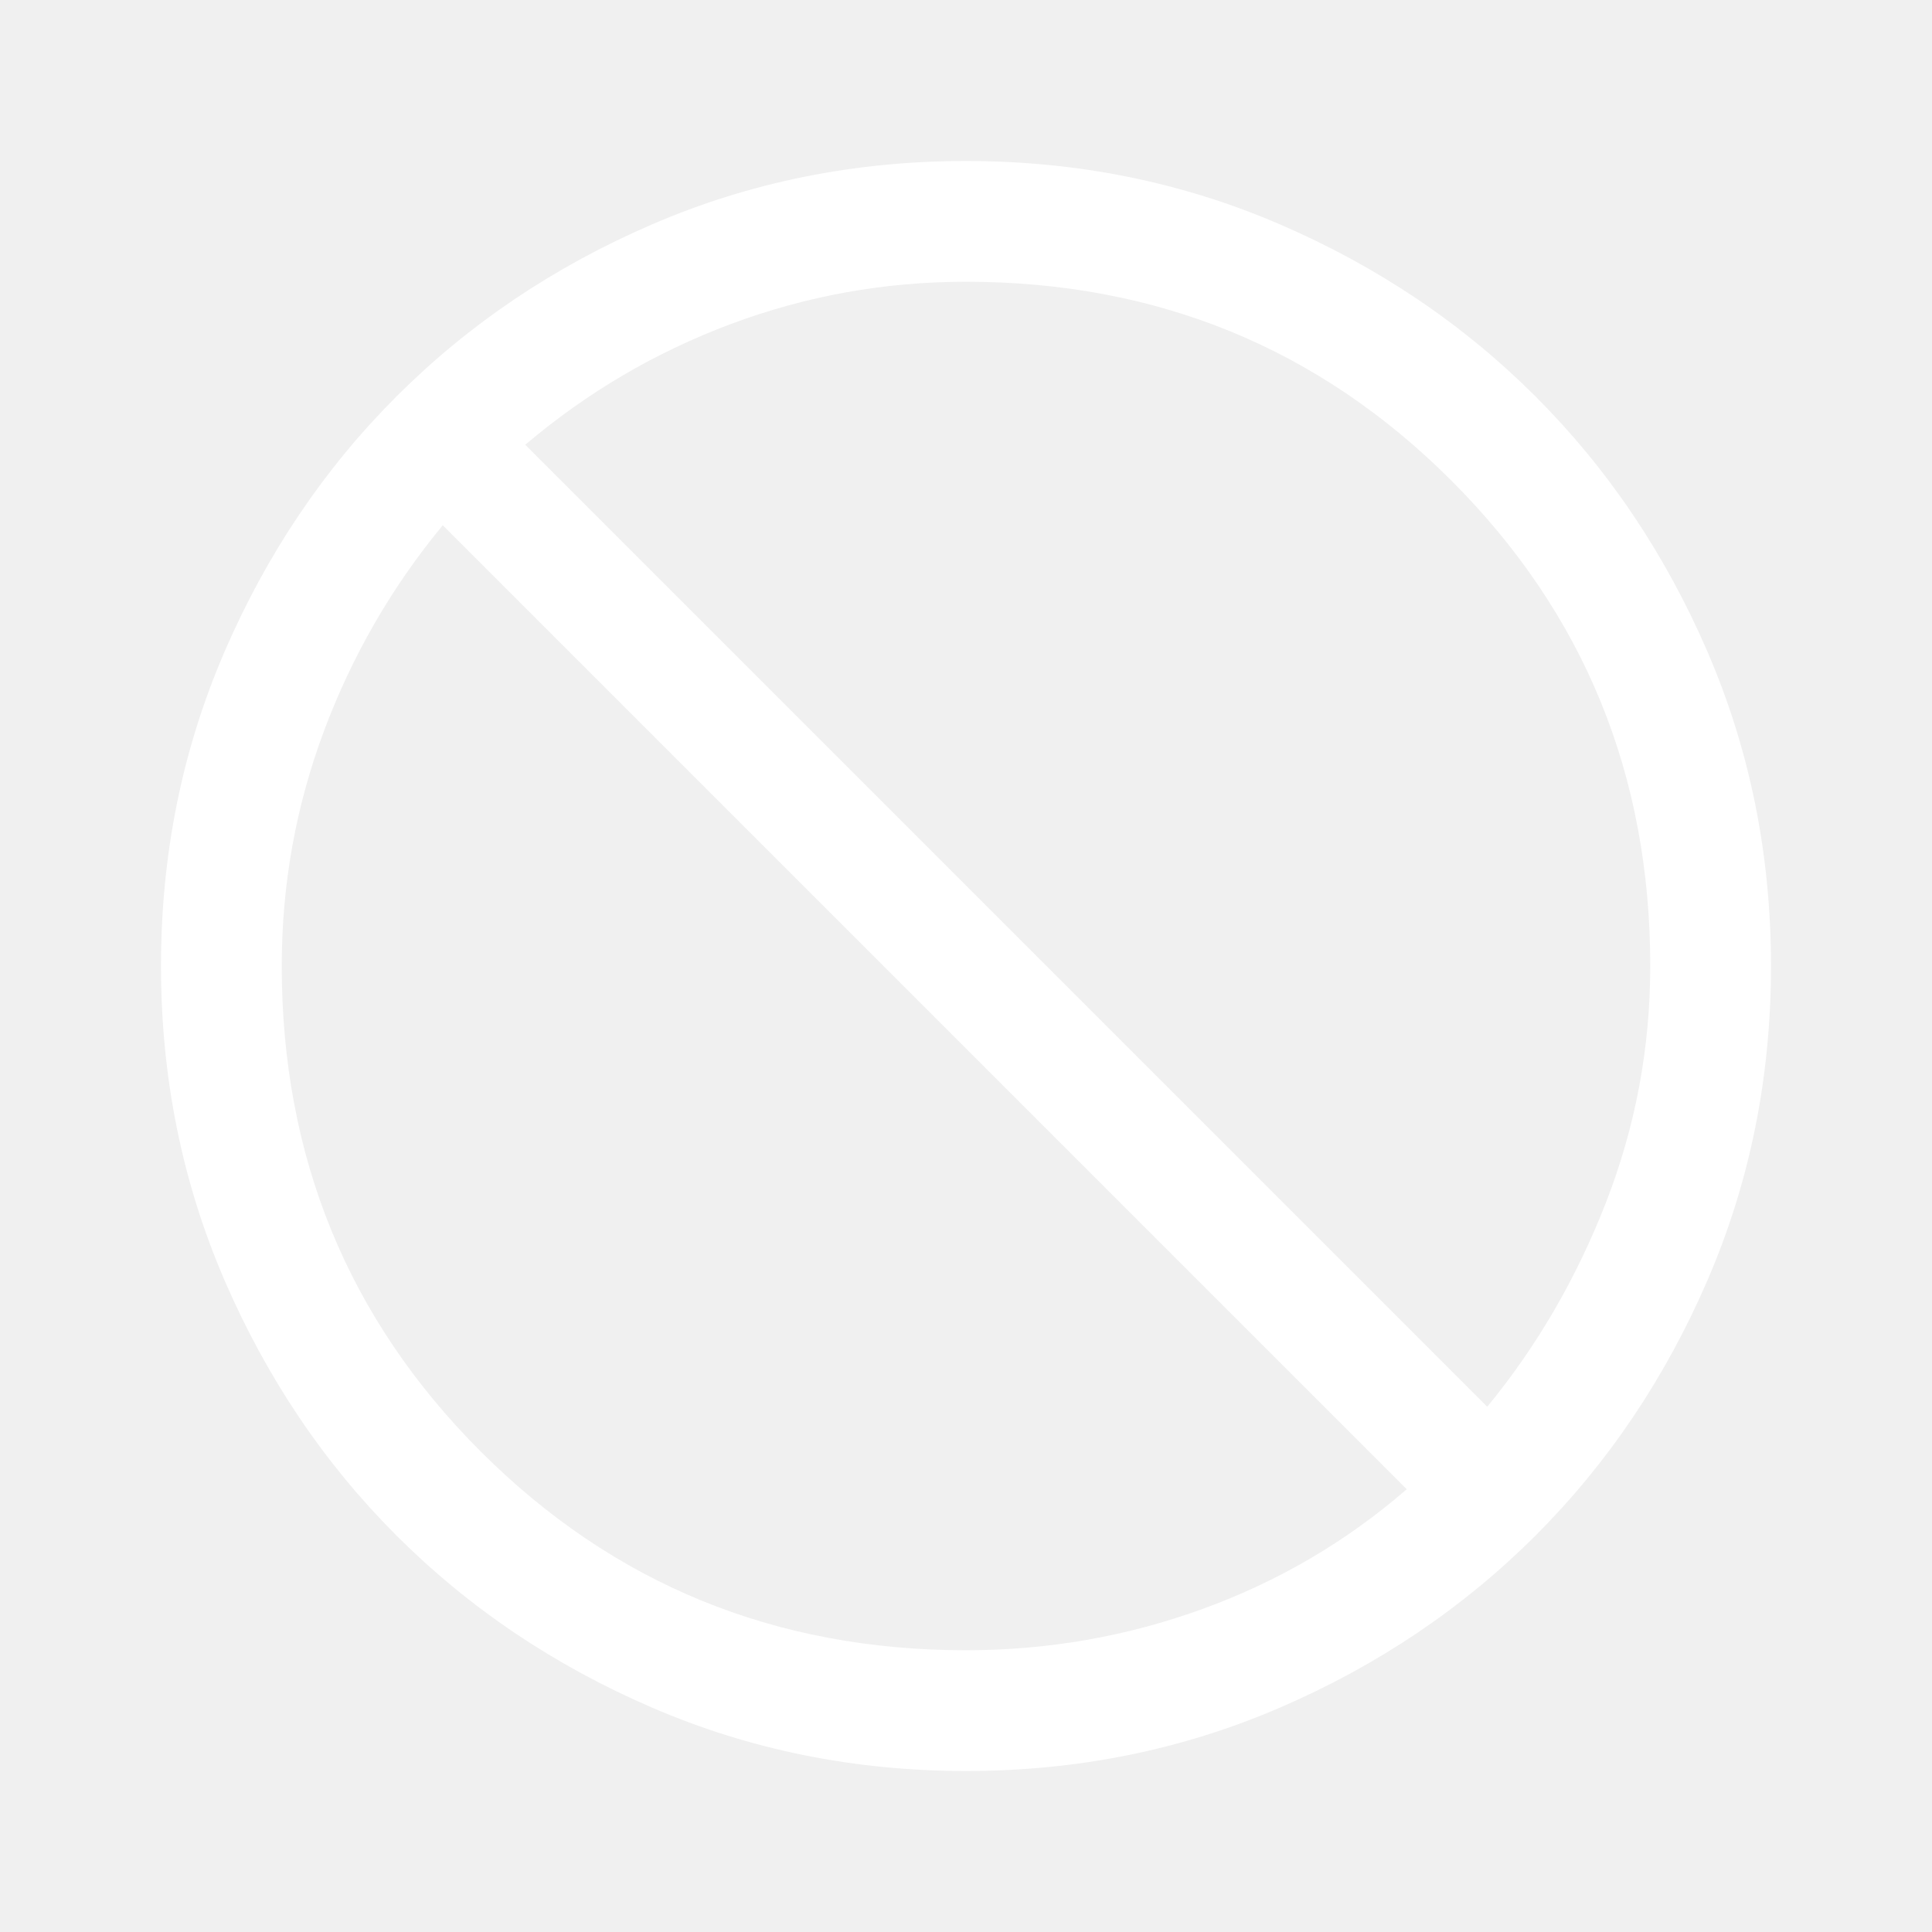
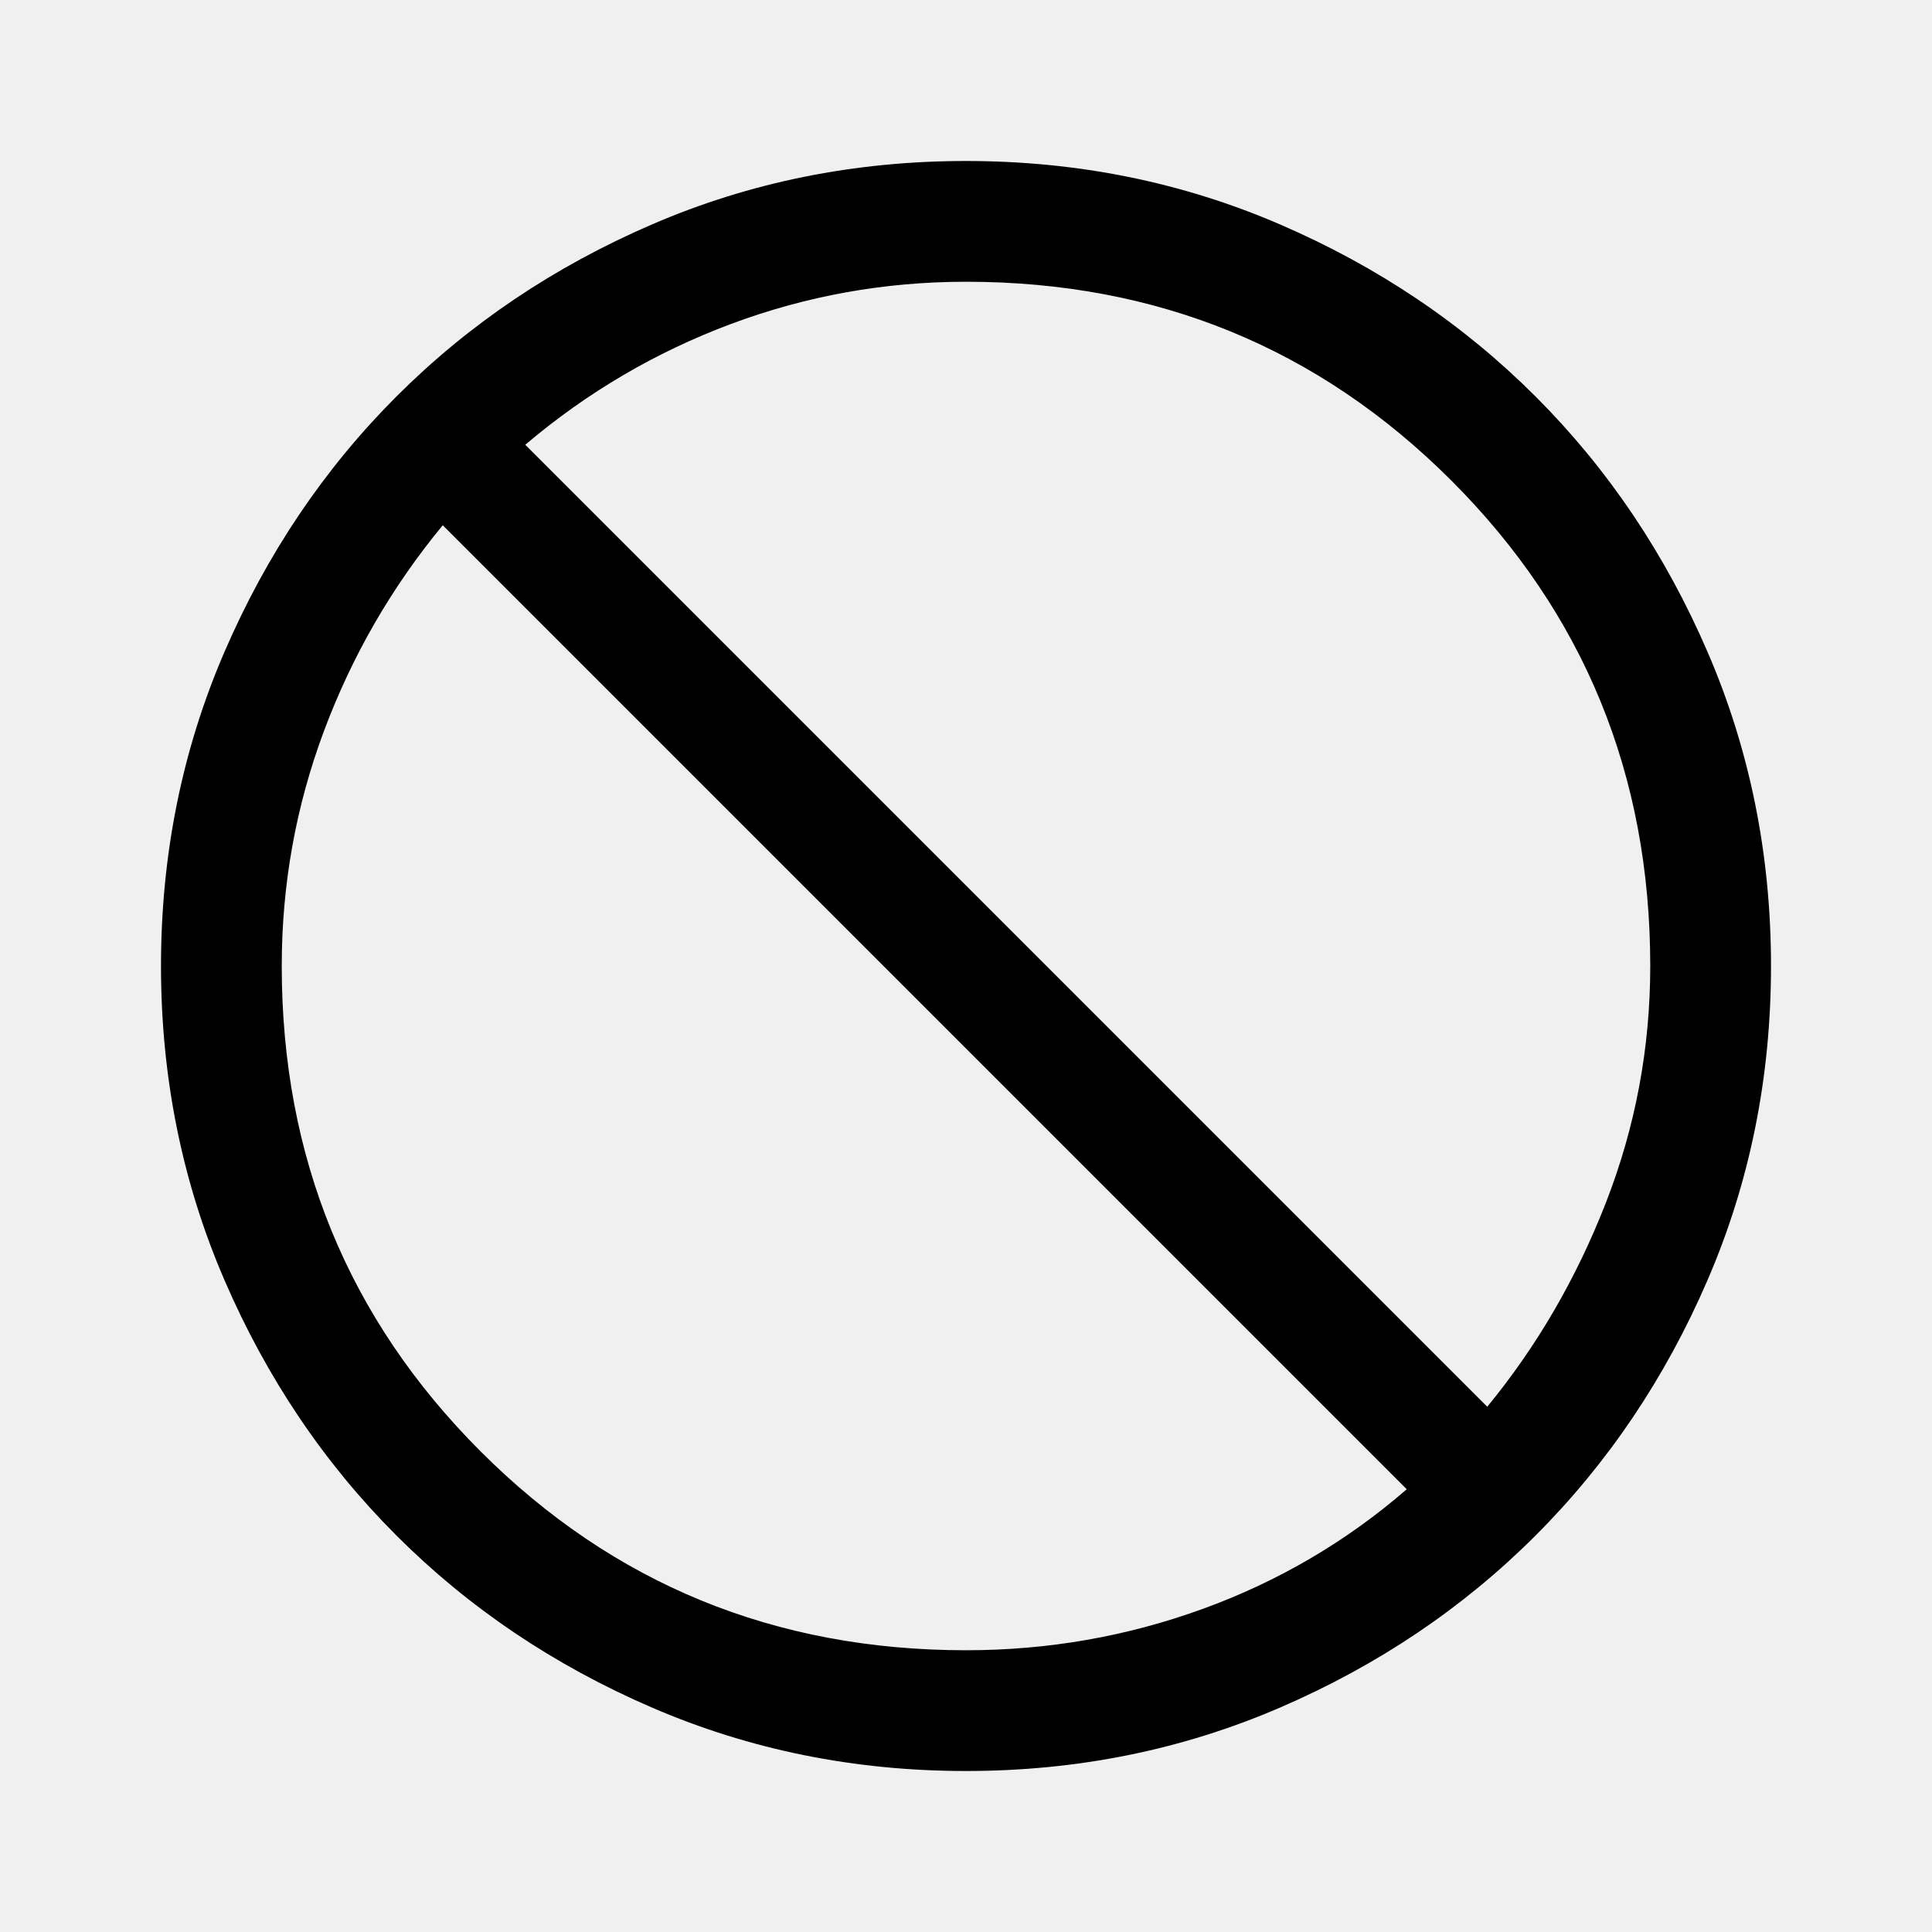
- <svg xmlns="http://www.w3.org/2000/svg" height="48px" viewBox="0 -960 960 960" width="48px" fill="#ffffff">
+ <svg xmlns="http://www.w3.org/2000/svg" height="32px" viewBox="0 -960 960 960" width="32px" fill="#000000">
  <path d="M480-80q-83 0-156-31.5T197-197q-54-54-85.5-127T80-480q0-83 31.5-156T197-763q54-54 127-85.5T480-880q83 0 156 31.5T763-763q54 54 85.5 127T880-480q0 83-31.5 156T763-197q-54 54-127 85.5T480-80Zm0-60q61.01 0 117.51-20.5Q654-181 699-220L220-699q-38 46-59 102.17T140-480q0 142.37 98.81 241.19Q337.63-140 480-140Zm259-121q37-45 59-101.49 22-56.5 22-117.51 0-142.38-98.81-241.19T480-820q-60.66 0-116.83 21T261-739l478 478Z" />
</svg>
